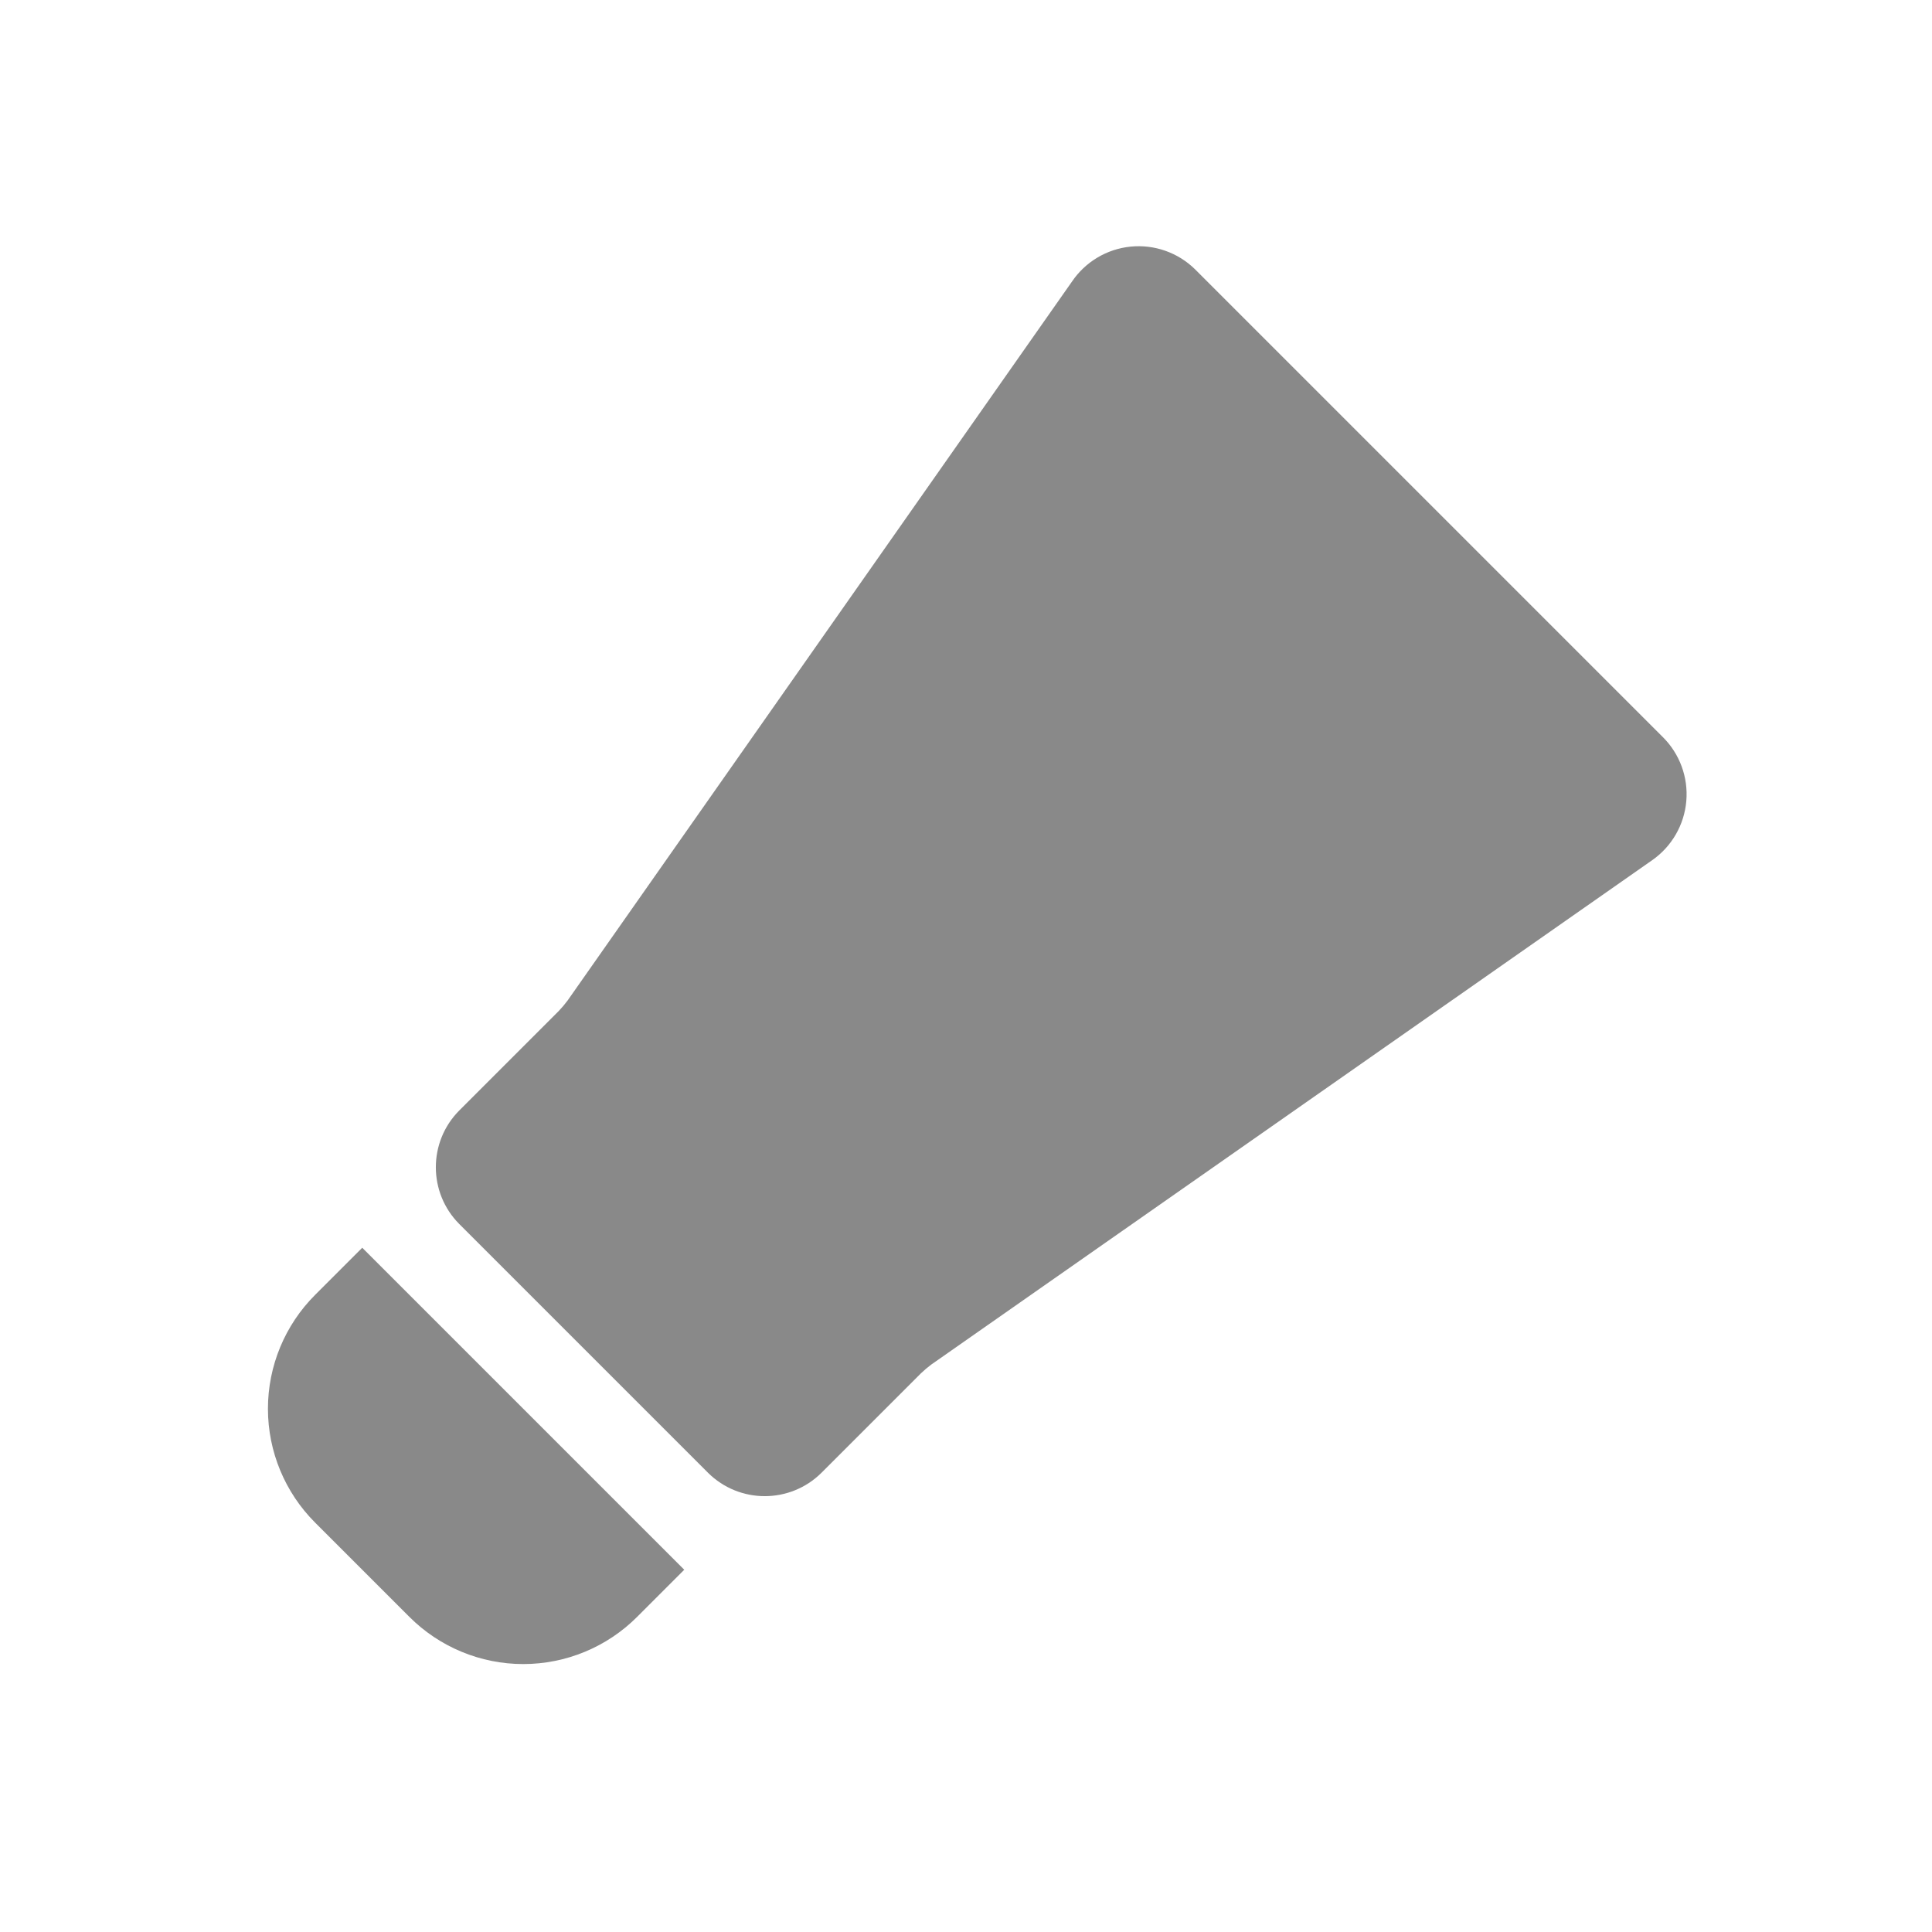
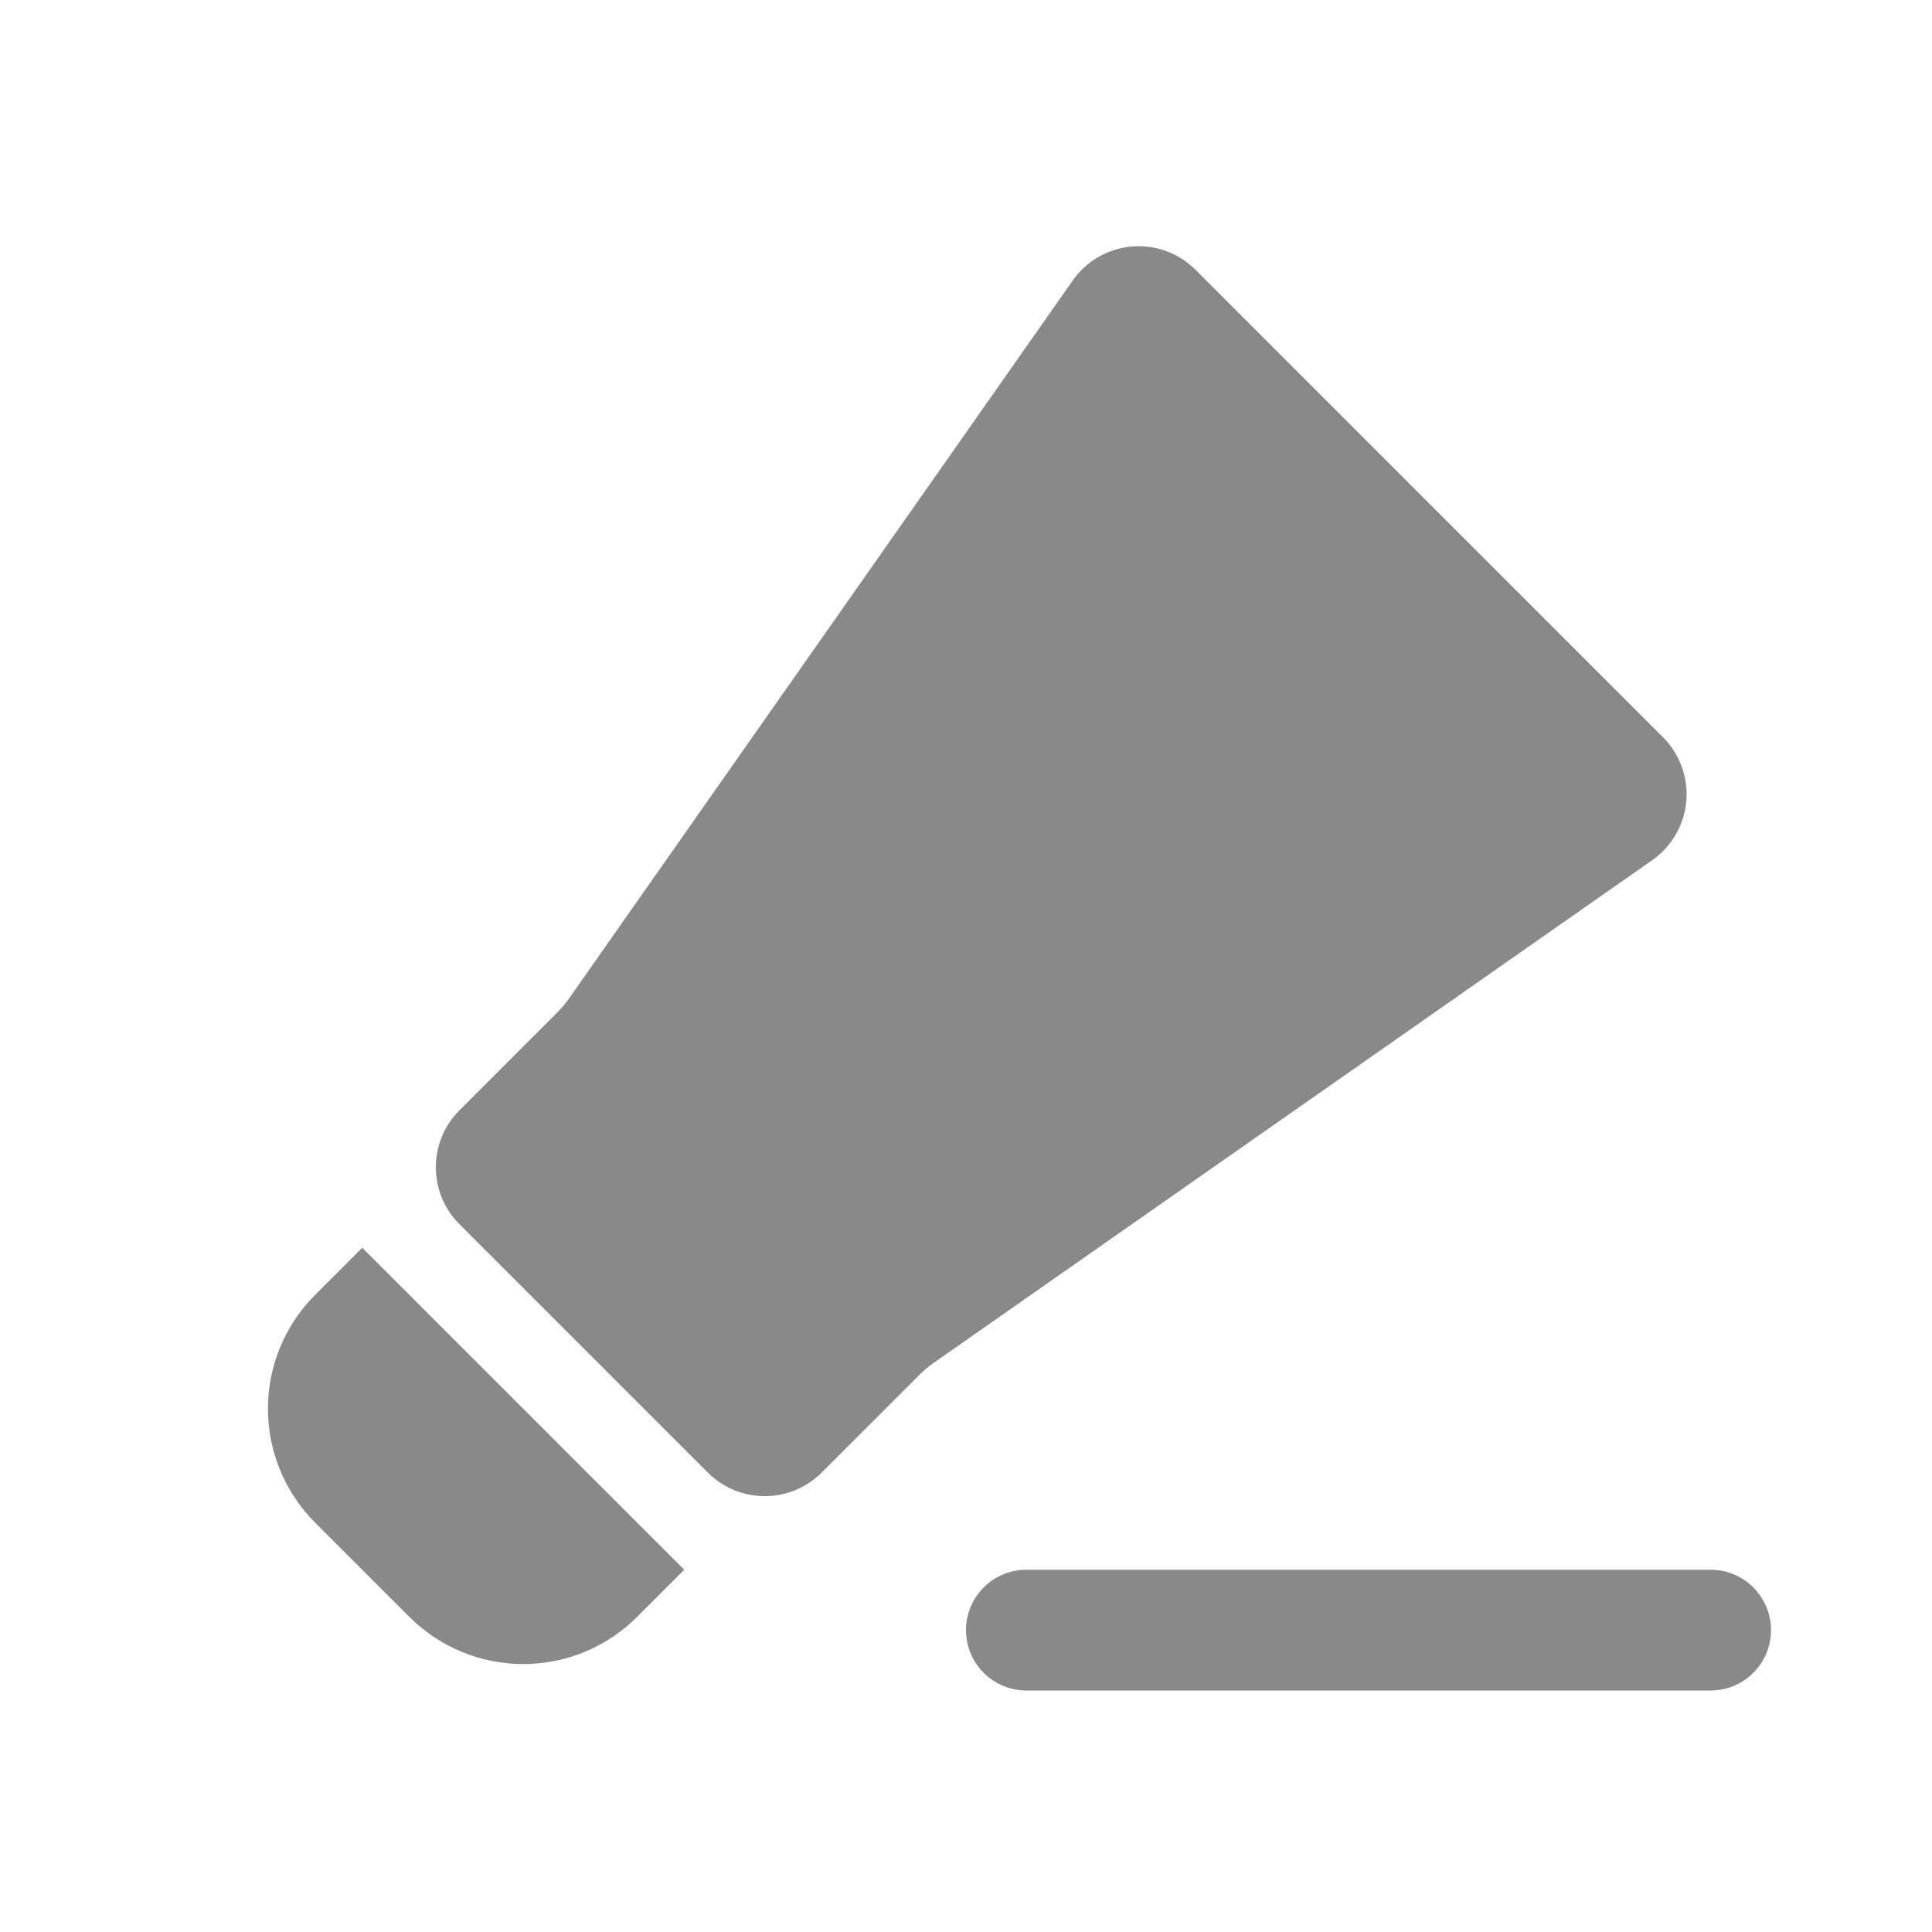
- <svg xmlns="http://www.w3.org/2000/svg" id="レイヤー_1" data-name="レイヤー 1" viewBox="0 0 48 48">
+ <svg xmlns="http://www.w3.org/2000/svg" width="48" height="48" viewBox="0 0 48 48">
  <defs>
-     <style>.cls-1{fill:#898989;}</style>
+     <style>.a{fill:#898989;}</style>
  </defs>
-   <path class="cls-1" d="M10.17,40.17,7.83,37.83a4,4,0,0,1,0-5.66L9,31l8,8-1.17,1.17A4,4,0,0,1,10.17,40.17Z" />
-   <path class="cls-1" d="M26.63,7,14.1,24.86a2.75,2.75,0,0,1-.22.26l-2.47,2.47a2,2,0,0,0,0,2.82l6.18,6.18a2,2,0,0,0,2.82,0l2.47-2.47a2.75,2.75,0,0,1,.26-.22L41.05,21.37a2,2,0,0,0,.26-3.06L29.69,6.69A2,2,0,0,0,26.63,7Z" />
+   <path class="a" d="M10.17,40.17,7.83,37.83a4,4,0,0,1,0-5.66L9,31l8,8-1.17,1.17A4,4,0,0,1,10.17,40.17Z" />
+   <path class="a" d="M26.63,7,14.1,24.86a2.75,2.75,0,0,1-.22.26l-2.47,2.47a2,2,0,0,0,0,2.82l6.18,6.18a2,2,0,0,0,2.82,0l2.47-2.47a2.75,2.75,0,0,1,.26-.22L41.05,21.37a2,2,0,0,0,.26-3.06L29.69,6.69A2,2,0,0,0,26.63,7Z" />
+   <rect class="a" x="24" y="39" width="20" height="3" rx="1.5" />
</svg>
